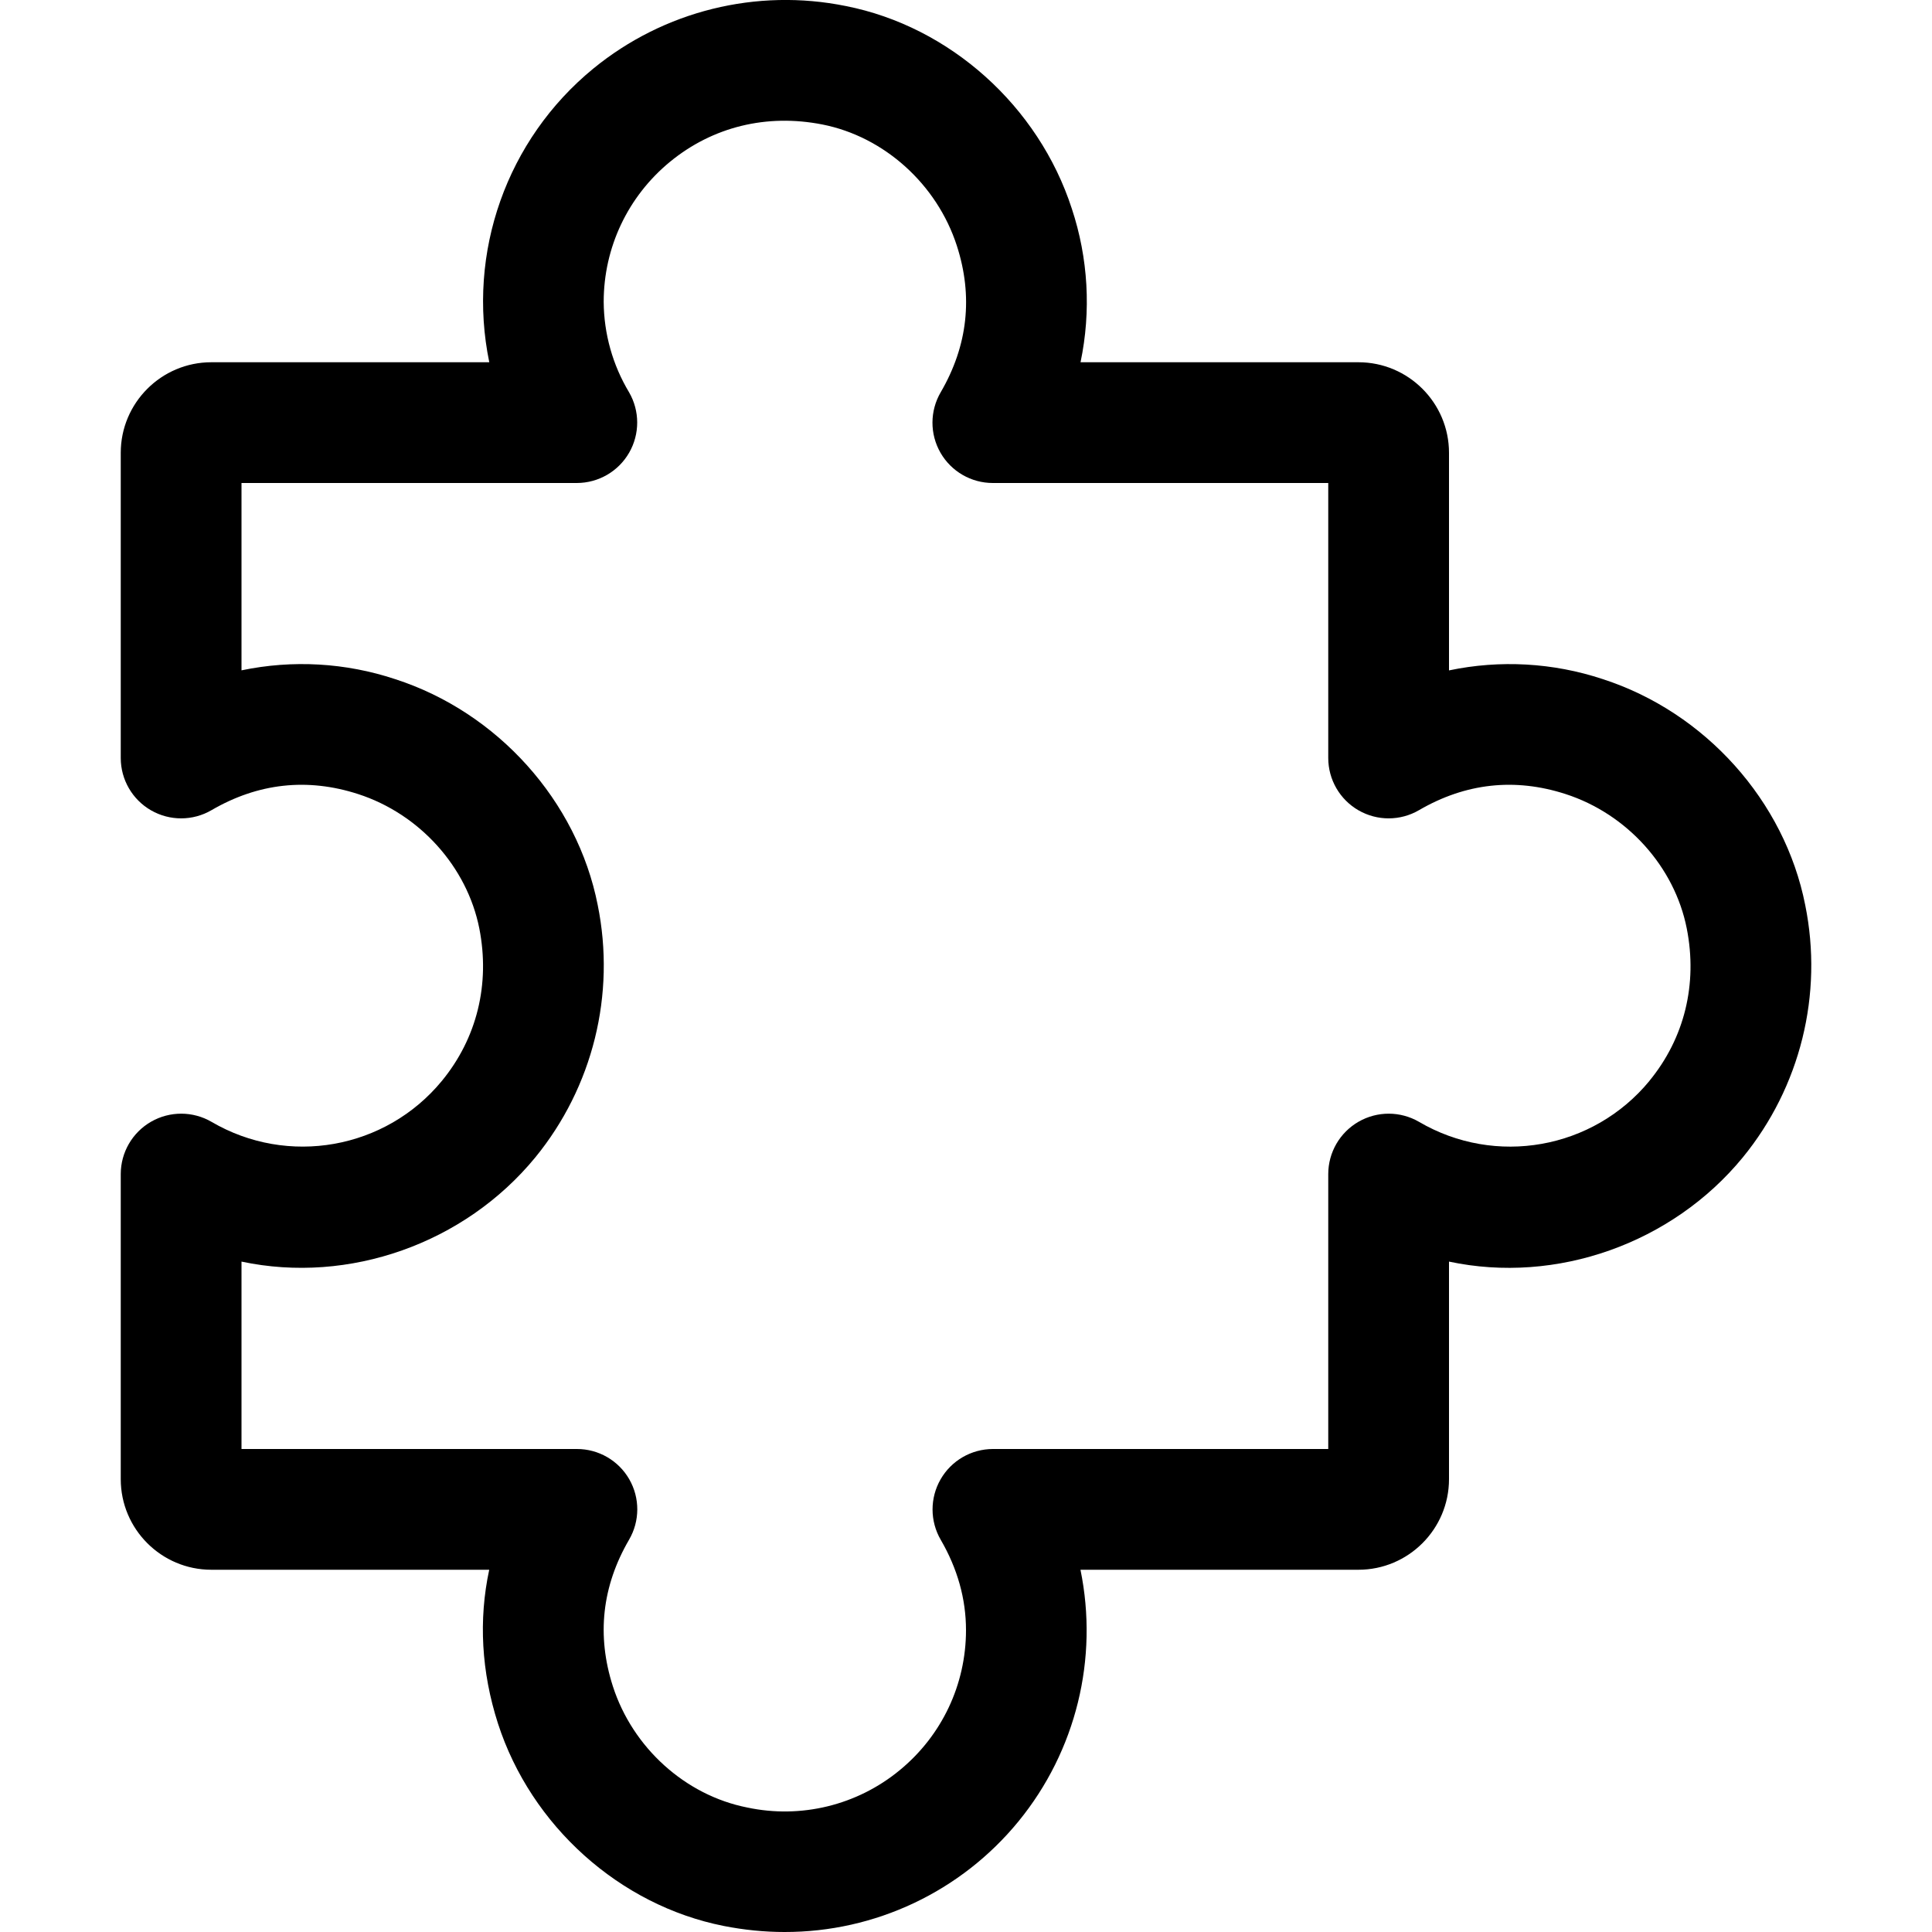
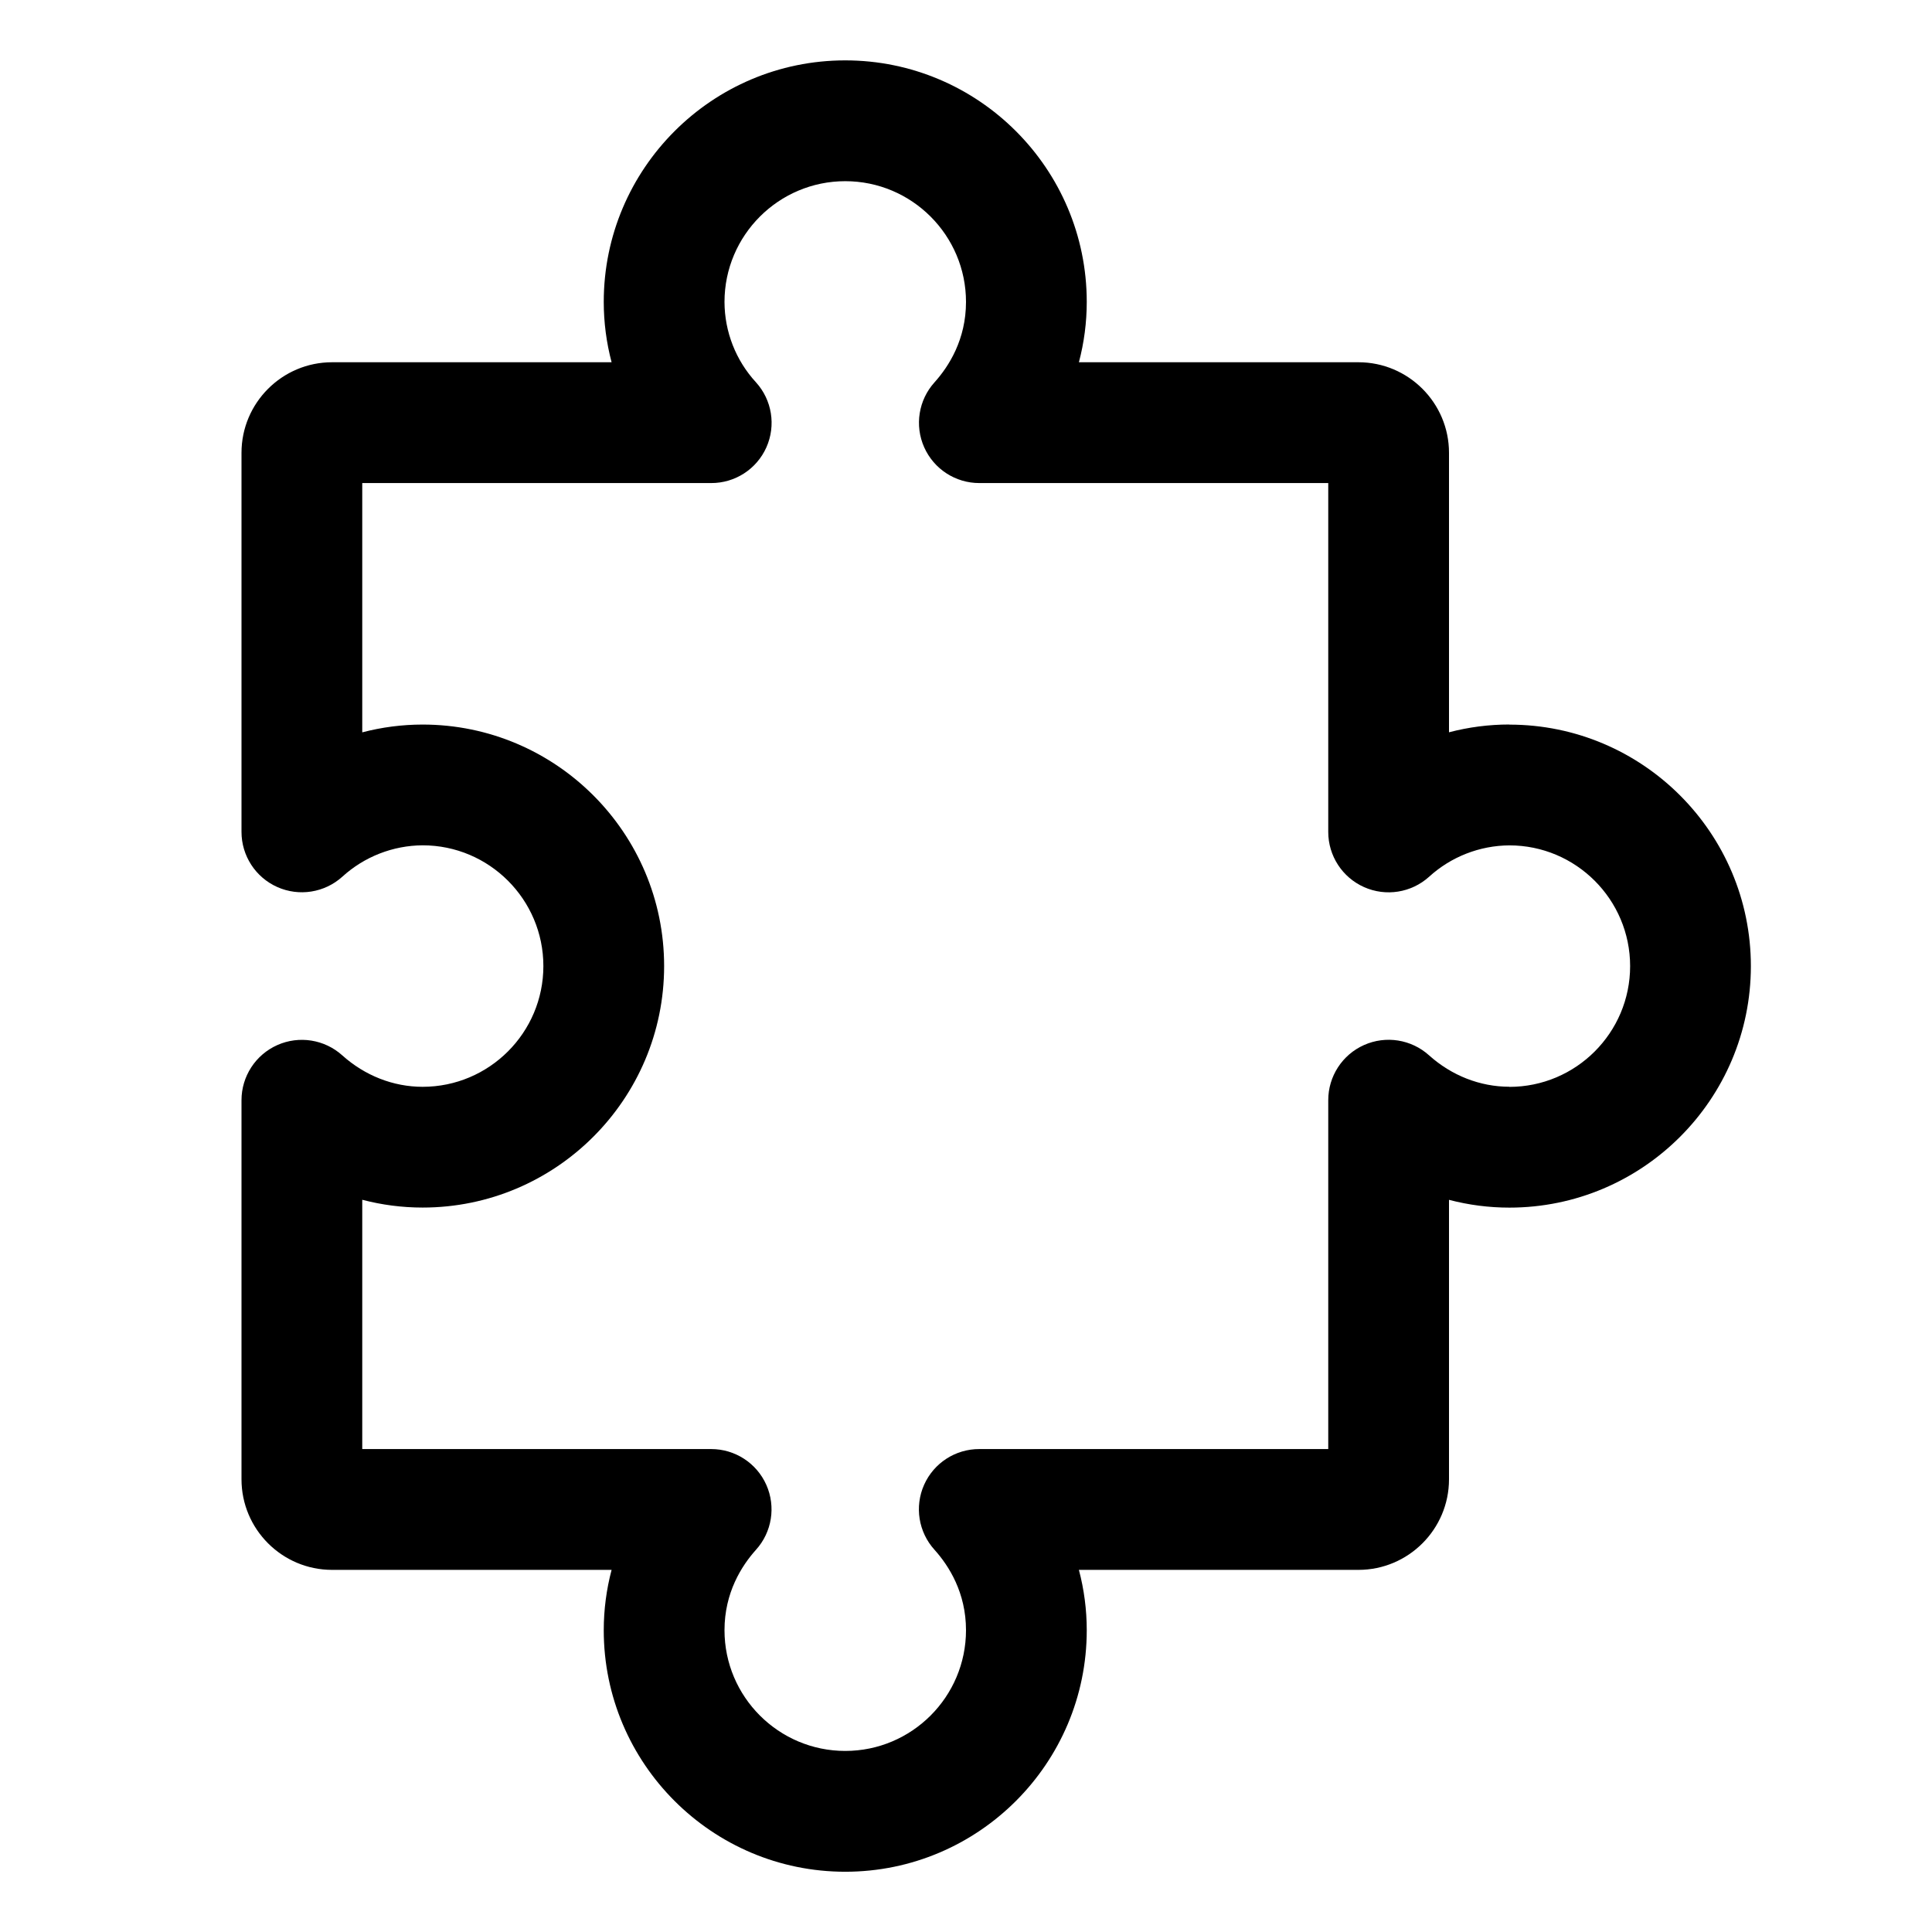
<svg xmlns="http://www.w3.org/2000/svg" viewBox="0 0 32 32">
-   <path d="M29.9 14.99c-.34-1.724-1.657-3.193-3.354-3.742A4.896 4.896 0 0 0 24 11.104V7.5c0-.827-.673-1.5-1.5-1.5h-4.603a4.891 4.891 0 0 0-.145-2.546C17.201 1.757 15.733.44 14.01.1a5.027 5.027 0 0 0-4.183 1.036A4.985 4.985 0 0 0 8.104 6H3.5C2.673 6 2 6.673 2 7.5v5.055a1 1 0 0 0 1.503.864c.771-.449 1.588-.539 2.428-.267 1.017.329 1.805 1.203 2.008 2.226.181.92-.039 1.818-.62 2.525a2.986 2.986 0 0 1-3.816.678A1.001 1.001 0 0 0 2 19.445V24.5c0 .827.673 1.5 1.5 1.5h4.603c-.178.83-.13 1.69.144 2.544.548 1.698 2.017 3.015 3.741 3.356.335.066.672.1 1.005.1a4.995 4.995 0 0 0 4.903-6H22.5c.827 0 1.5-.673 1.5-1.5v-3.604c1.78.379 3.695-.3 4.864-1.723A5.025 5.025 0 0 0 29.9 14.99Zm-2.58 2.913a2.986 2.986 0 0 1-3.817.678 1.001 1.001 0 0 0-1.503.864V24h-5.555a1.001 1.001 0 0 0-.864 1.503c.278.478.419.981.419 1.497 0 .901-.4 1.747-1.098 2.32a2.991 2.991 0 0 1-2.526.618c-1.024-.202-1.897-.99-2.225-2.008-.27-.84-.181-1.656.268-2.427A.999.999 0 0 0 9.554 24H4v-3.104c1.781.378 3.695-.3 4.864-1.723A5.025 5.025 0 0 0 9.9 14.99c-.34-1.724-1.658-3.193-3.354-3.741A4.896 4.896 0 0 0 4 11.103V8h5.554a1.001 1.001 0 0 0 .865-1.503A2.947 2.947 0 0 1 9.999 5c0-.9.4-1.746 1.098-2.32.707-.58 1.601-.8 2.525-.618 1.023.202 1.897.99 2.226 2.007.272.84.182 1.657-.267 2.428A.999.999 0 0 0 16.445 8H22v4.555a1 1 0 0 0 1.503.864c.771-.449 1.588-.539 2.428-.267 1.017.329 1.805 1.203 2.007 2.226.182.921-.038 1.818-.619 2.525Z" />
+   <path d="M25 12c-.34 0-.676.044-1 .129V7.5c0-.827-.673-1.5-1.5-1.5h-4.63c.086-.325.13-.661.13-1 0-2.206-1.794-4-4-4s-4 1.794-4 4c0 .339.044.675.13 1H5.5C4.673 6 4 6.673 4 7.5v6.278a1 1 0 0 0 1.669.744A1.993 1.993 0 0 1 7 14.001c1.103 0 2 .897 2 2s-.897 2-2 2c-.485 0-.957-.185-1.331-.521A1 1 0 0 0 4 18.224v6.278c0 .827.673 1.5 1.5 1.5h4.63c-.086.325-.13.661-.13 1 0 2.206 1.794 4 4 4s4-1.794 4-4c0-.339-.044-.675-.13-1h4.63c.827 0 1.5-.673 1.5-1.5v-4.629c.324.085.66.129 1 .129 2.206 0 4-1.794 4-4s-1.794-4-4-4Zm0 6c-.485 0-.957-.185-1.331-.521a1 1 0 0 0-1.669.744v5.778h-5.778a.998.998 0 0 0-.743 1.669c.238.265.521.71.521 1.331 0 1.103-.897 2-2 2s-2-.897-2-2c0-.621.283-1.066.521-1.331a.999.999 0 0 0-.743-1.669H6v-4.129c.324.085.66.129 1 .129 2.206 0 4-1.794 4-4s-1.794-4-4-4c-.34 0-.676.044-1 .129V8.001h5.778a.998.998 0 0 0 .743-1.669A1.974 1.974 0 0 1 12 5.001c0-1.103.897-2 2-2s2 .897 2 2c0 .621-.283 1.066-.521 1.331a.999.999 0 0 0 .743 1.669H22v5.778a1 1 0 0 0 1.669.744A1.993 1.993 0 0 1 25 14.002c1.103 0 2 .897 2 2s-.897 2-2 2Z" />
</svg>
